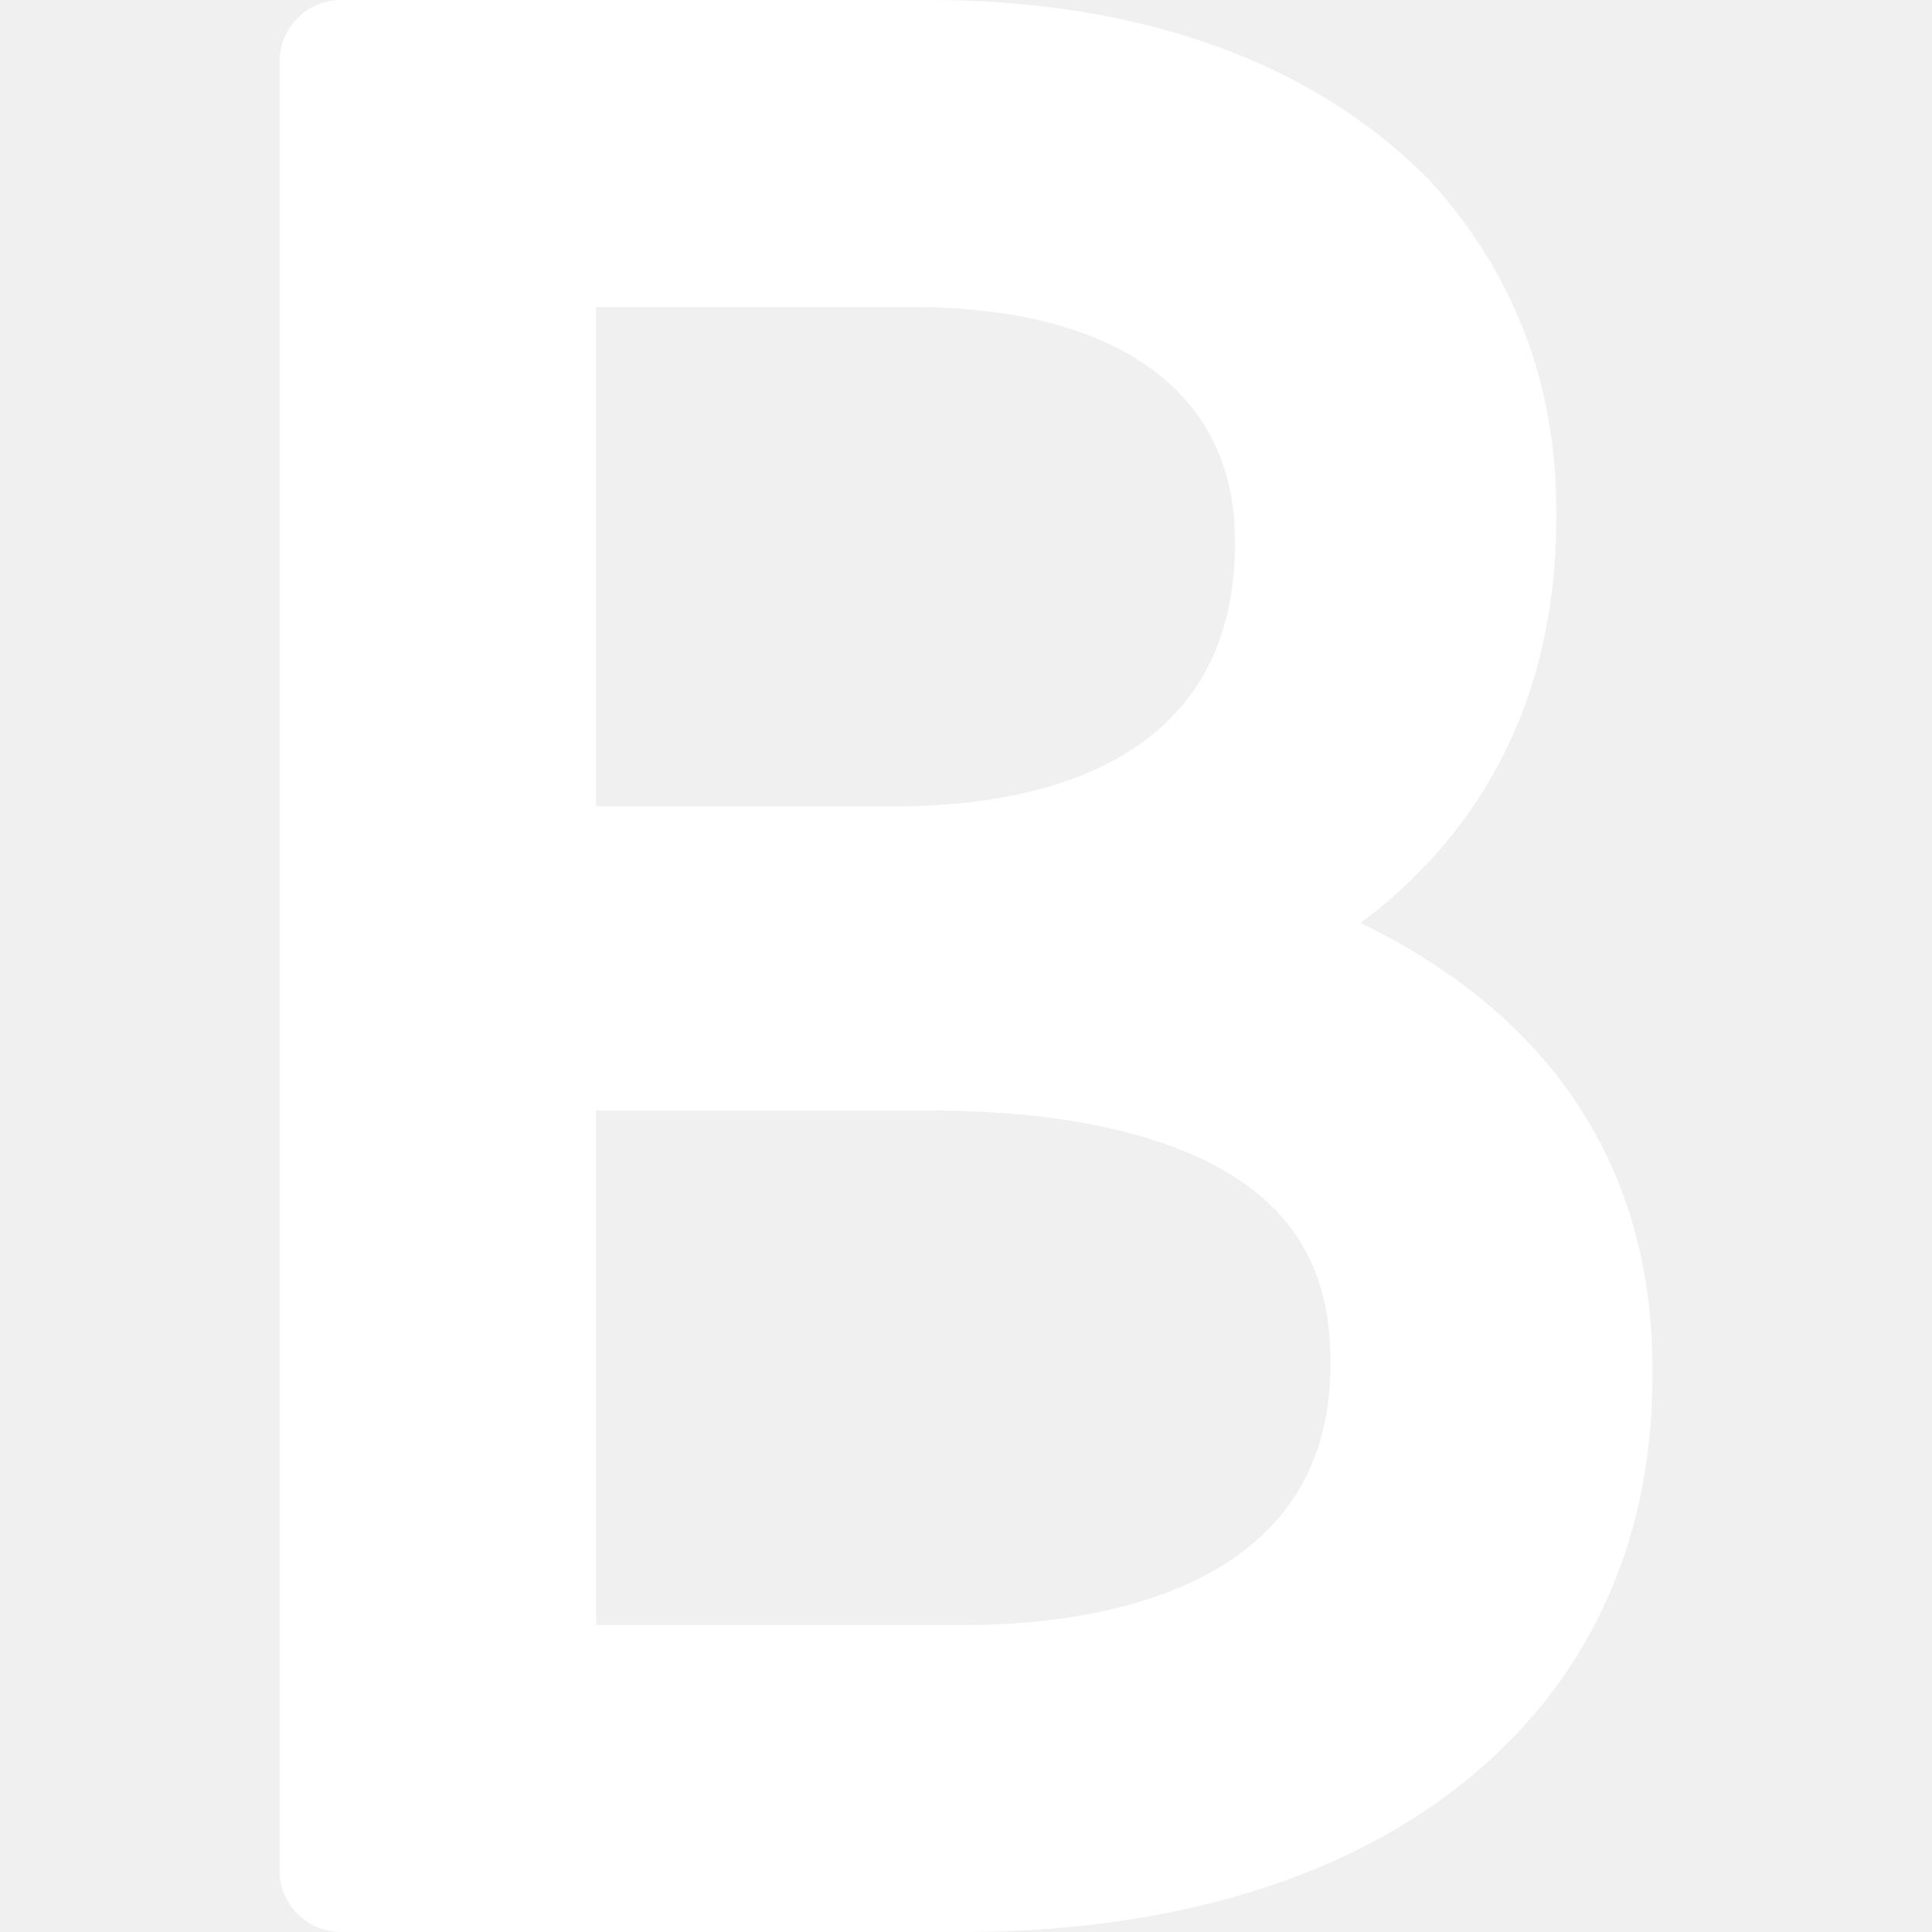
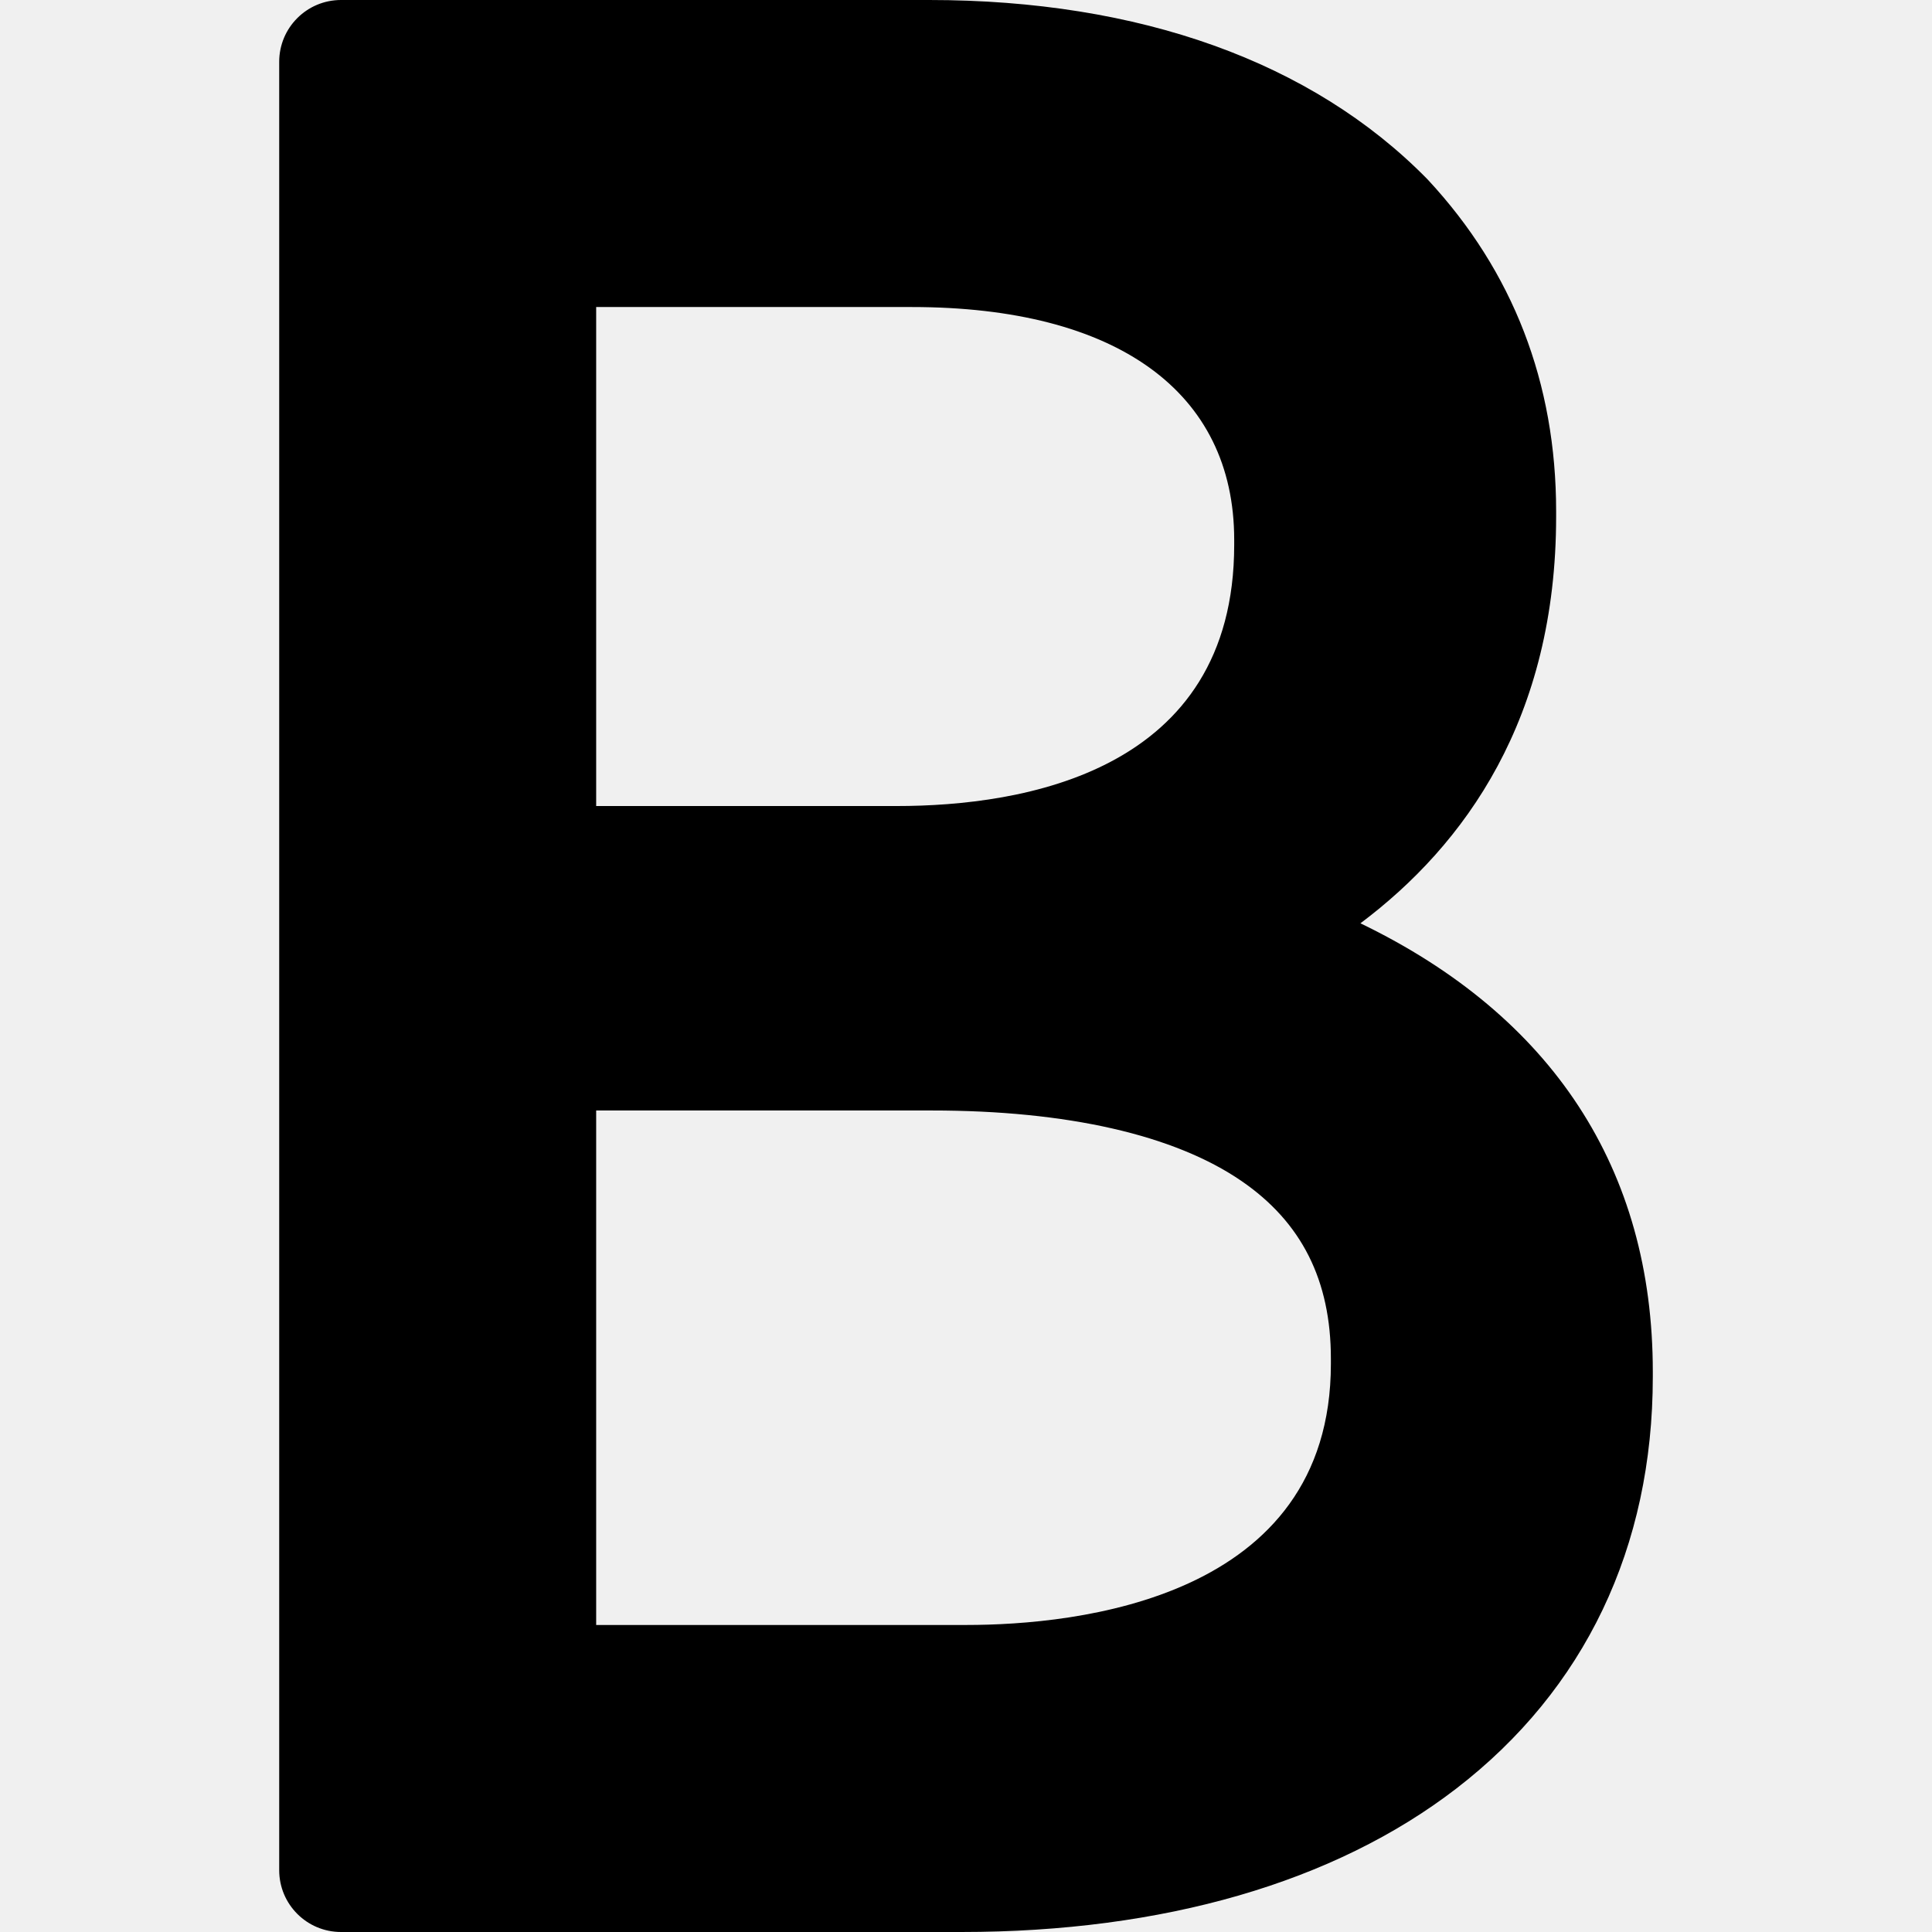
- <svg xmlns="http://www.w3.org/2000/svg" version="1.1" id="Capa_1" x="0px" y="0px" viewBox="0 0 281.3 281.3" style="enable-background:new 0 0 281.3 281.3;" xml:space="preserve">
-   <style type="text/css">
- 	.st0{fill:#FFFFFF;}
- </style>
-   <path class="st0" d="M198.1,134.4c15.2-11.4,28.5-29.8,28.5-59.2v-0.8c0-18.7-6.3-34.9-18.6-48.3c-0.1-0.1-0.1-0.1-0.2-0.2  C191,9,166,0,135.3,0H49.7c-5,0-9,4-9,9v263.3c0,5,4,9,9,9H140c29.4,0,54.3-7.2,72-20.9c18.7-14.4,28.6-35.2,28.6-60v-0.8  C240.7,170.2,226,147.9,198.1,134.4z M140.7,236.6H86.8v-74.9h48.8c19.7,0,35.3,3.6,45.1,10.3c8.8,6,13,14.5,13,25.9v0.8  C193.8,232.9,156.7,236.6,140.7,236.6z M130.6,117.4H86.8V44.7h46c29.8,0,47,12.4,47,33.9v0.8C179.7,112.4,148.9,117.4,130.6,117.4z  " />
+ <svg xmlns="http://www.w3.org/2000/svg" version="1.1" id="Capa_1" x="0px" y="0px" viewBox="0 0 281.332 281.332" style="enable-background:new 0 0 281.332 281.332;" xml:space="preserve">
+   <path d="M198.102,134.449c15.233-11.431,28.497-29.829,28.497-59.239v-0.753c0-18.694-6.274-34.93-18.649-48.258  c-0.059-0.064-0.12-0.127-0.181-0.189C191.021,8.994,165.96,0,135.294,0H49.656c-4.971,0-9,4.029-9,9v263.332c0,4.971,4.029,9,9,9  h90.331c29.385,0,54.297-7.214,72.043-20.863c18.741-14.414,28.647-35.157,28.647-59.988v-0.753  C240.677,170.226,226.043,147.94,198.102,134.449z M140.709,236.624H86.813v-74.919h48.842c19.735,0,35.34,3.551,45.129,10.27  c8.757,6.011,13.015,14.474,13.015,25.872v0.752C193.799,232.919,156.671,236.624,140.709,236.624z M130.58,117.372H86.813V44.709  h45.955c29.839,0,46.952,12.351,46.952,33.886v0.752C179.719,112.432,148.932,117.372,130.58,117.372z" />
+   <g>
+ </g>
+   <g>
+ </g>
+   <g>
+ </g>
+   <g>
+ </g>
+   <g>
+ </g>
+   <g>
+ </g>
+   <g>
+ </g>
+   <g>
+ </g>
+   <g>
+ </g>
+   <g>
+ </g>
+   <g>
+ </g>
+   <g>
+ </g>
+   <g>
+ </g>
+   <g>
+ </g>
+   <g>
+ </g>
</svg>
